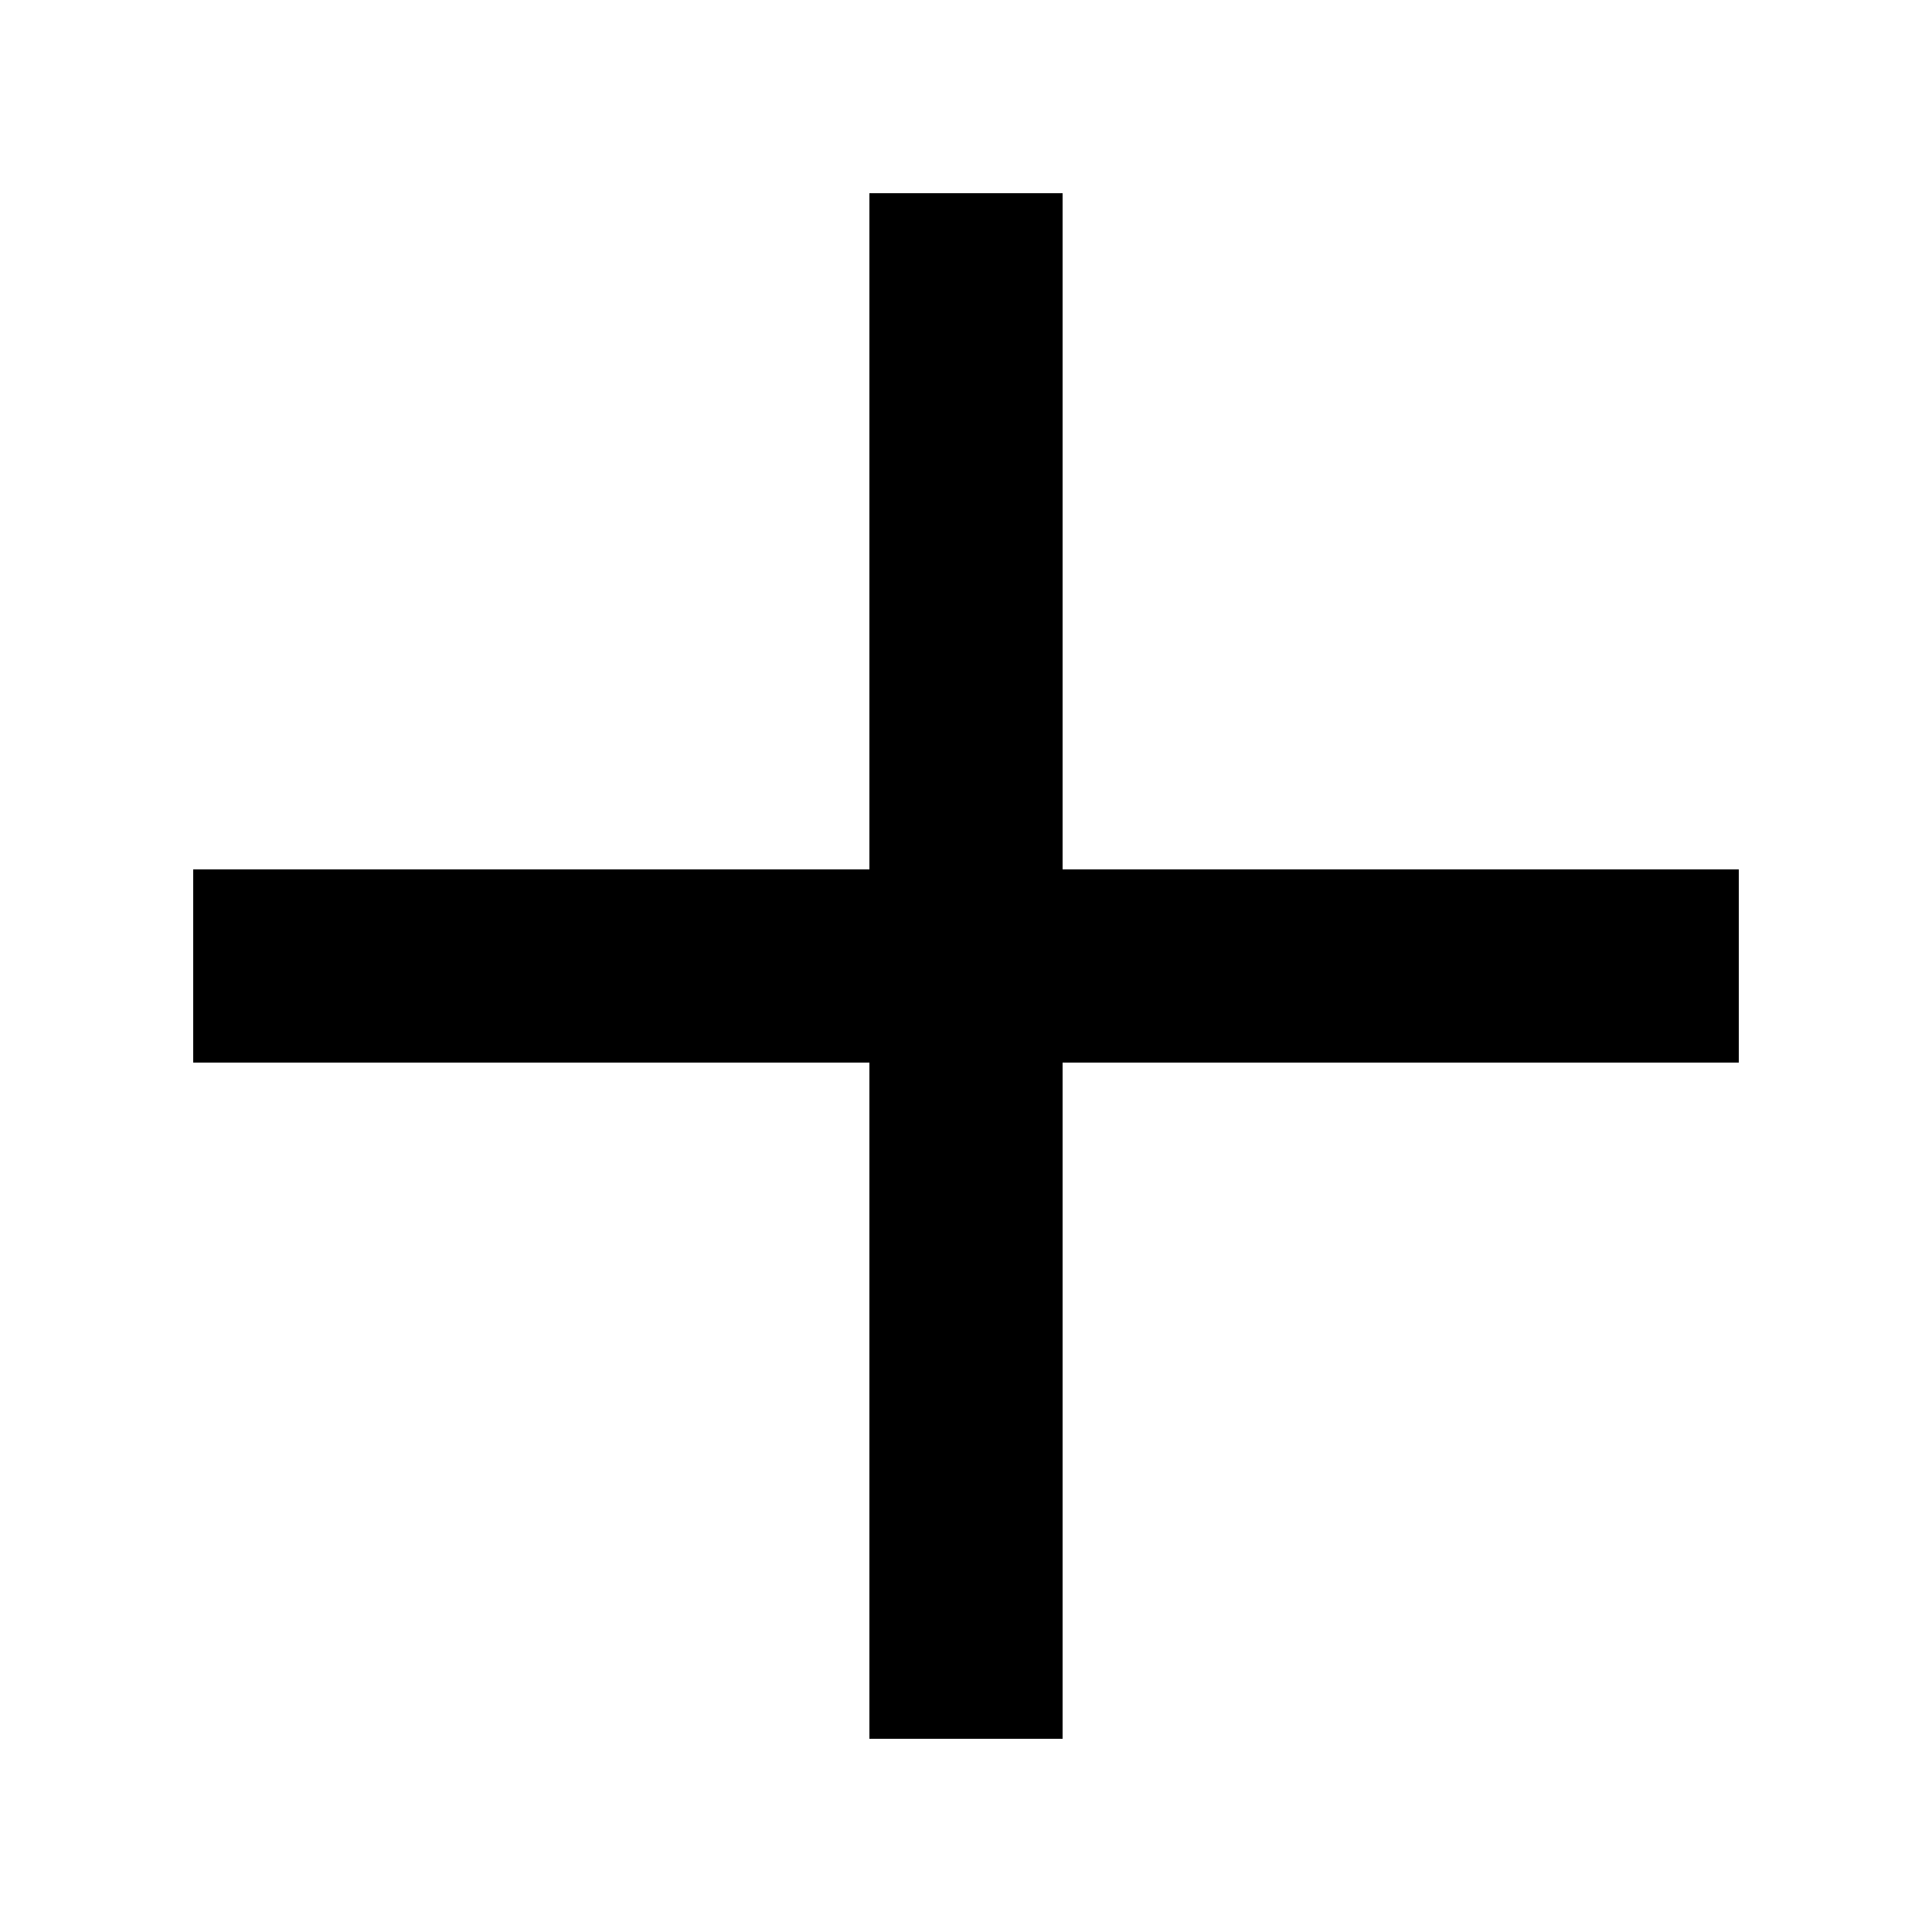
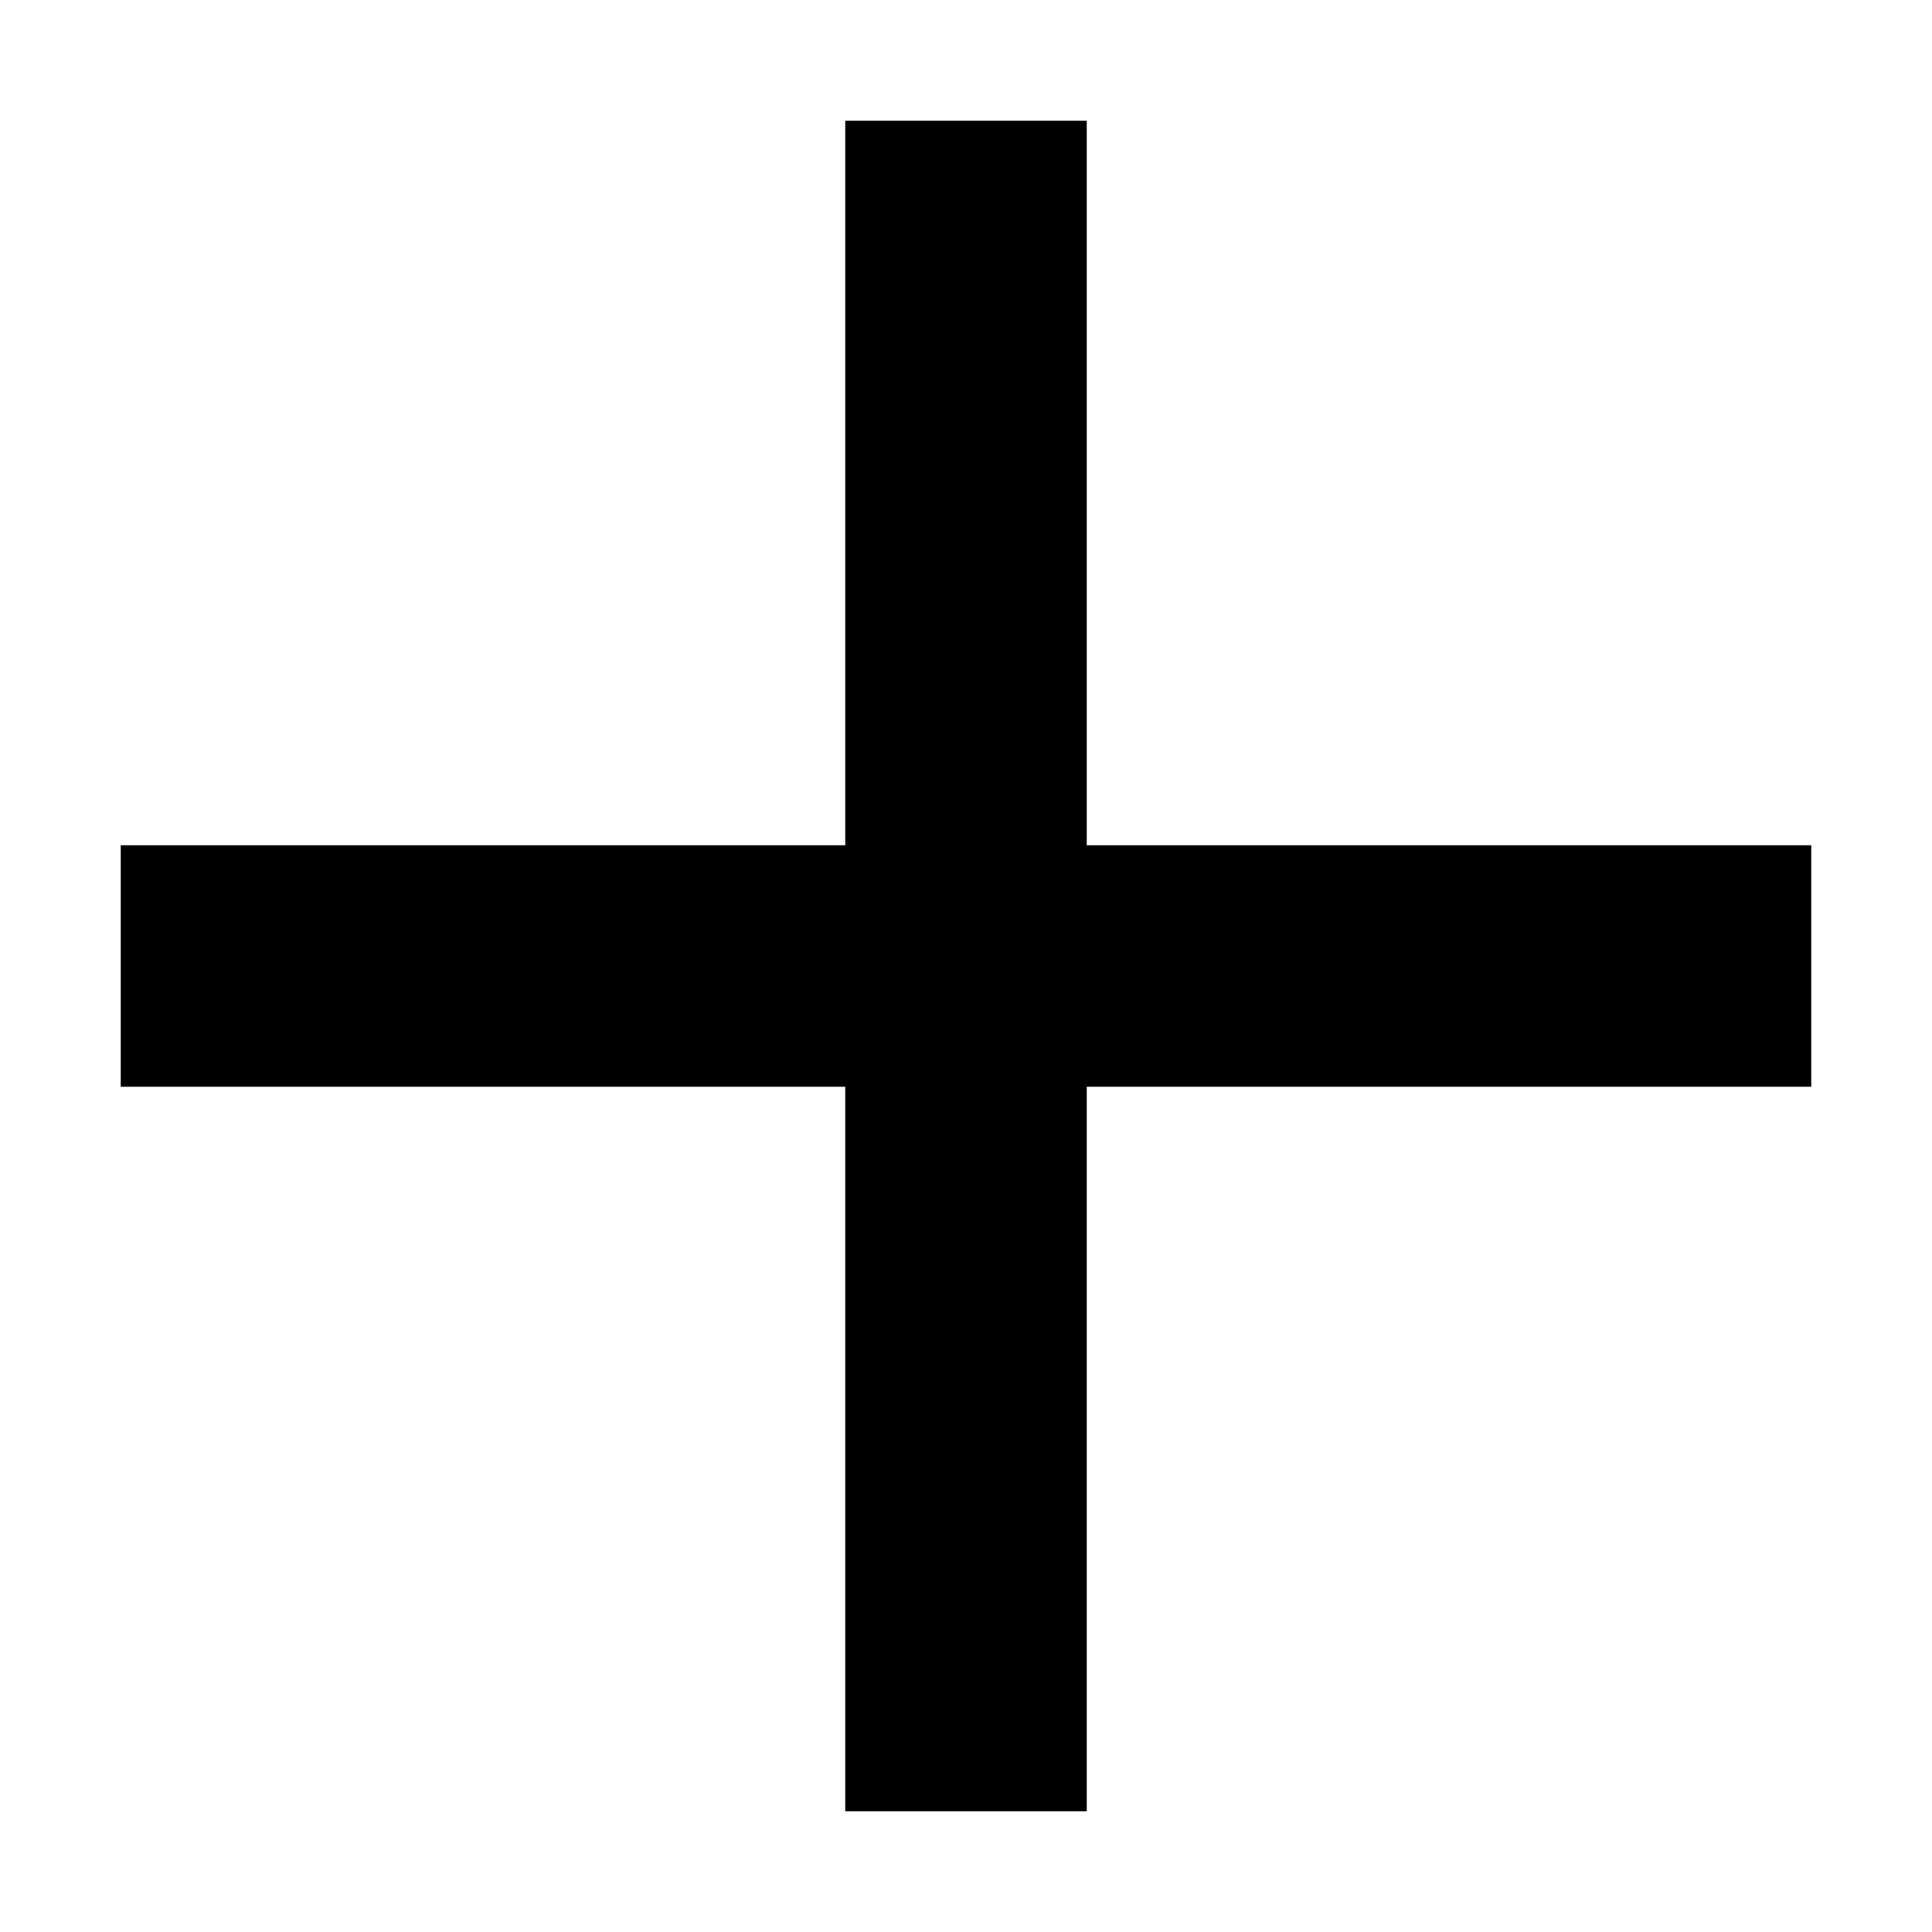
- <svg xmlns="http://www.w3.org/2000/svg" width="20" height="20" viewBox="0 0 20 20">
+ <svg xmlns="http://www.w3.org/2000/svg" width="32" height="32" viewBox="0 0 32 32">
  <defs>
    <clipPath id="b">
-       <rect width="20" height="20" />
+       <rect width="32" height="32" />
    </clipPath>
  </defs>
  <g id="a" clip-path="url(#b)">
-     <path d="M-2013-14v-7h-7v-2h7v-7h2v7h7v2h-7v7Z" transform="translate(2022 32)" />
+     <path d="M-2116-100v-12h-12v-4h12v-12h4v12h12v4h-12v12Z" transform="translate(2130 130)" />
  </g>
</svg>
